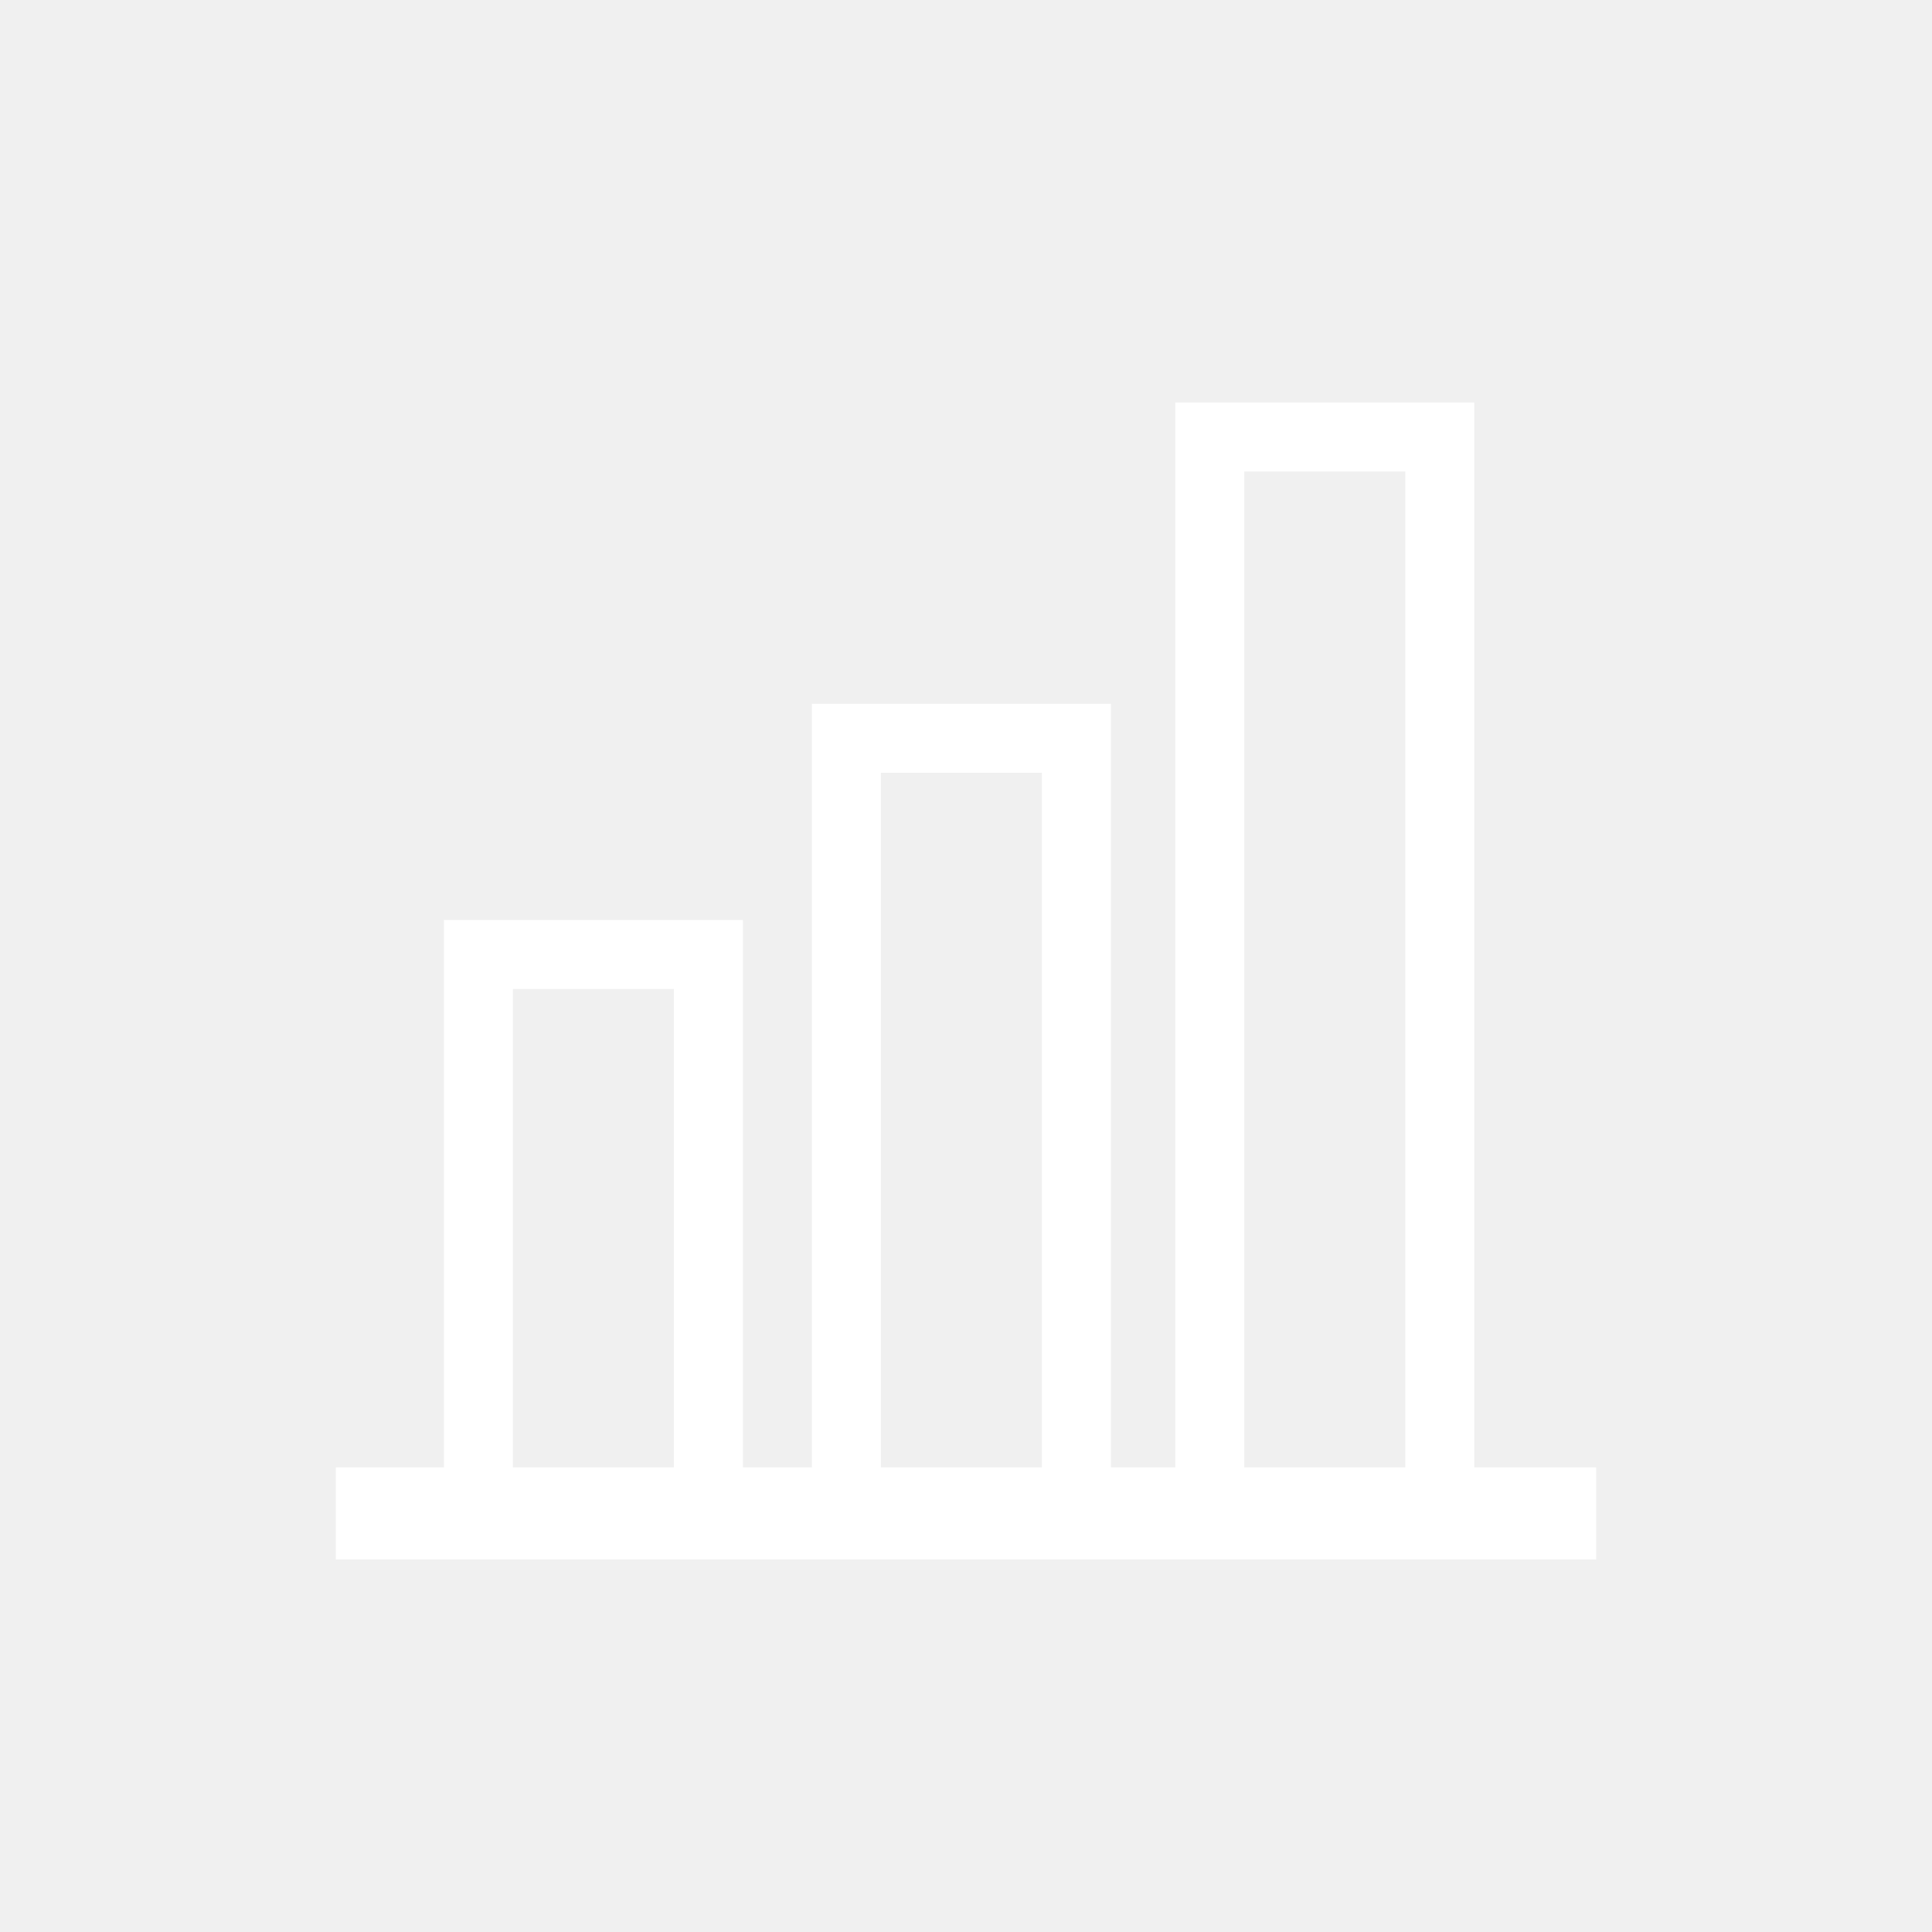
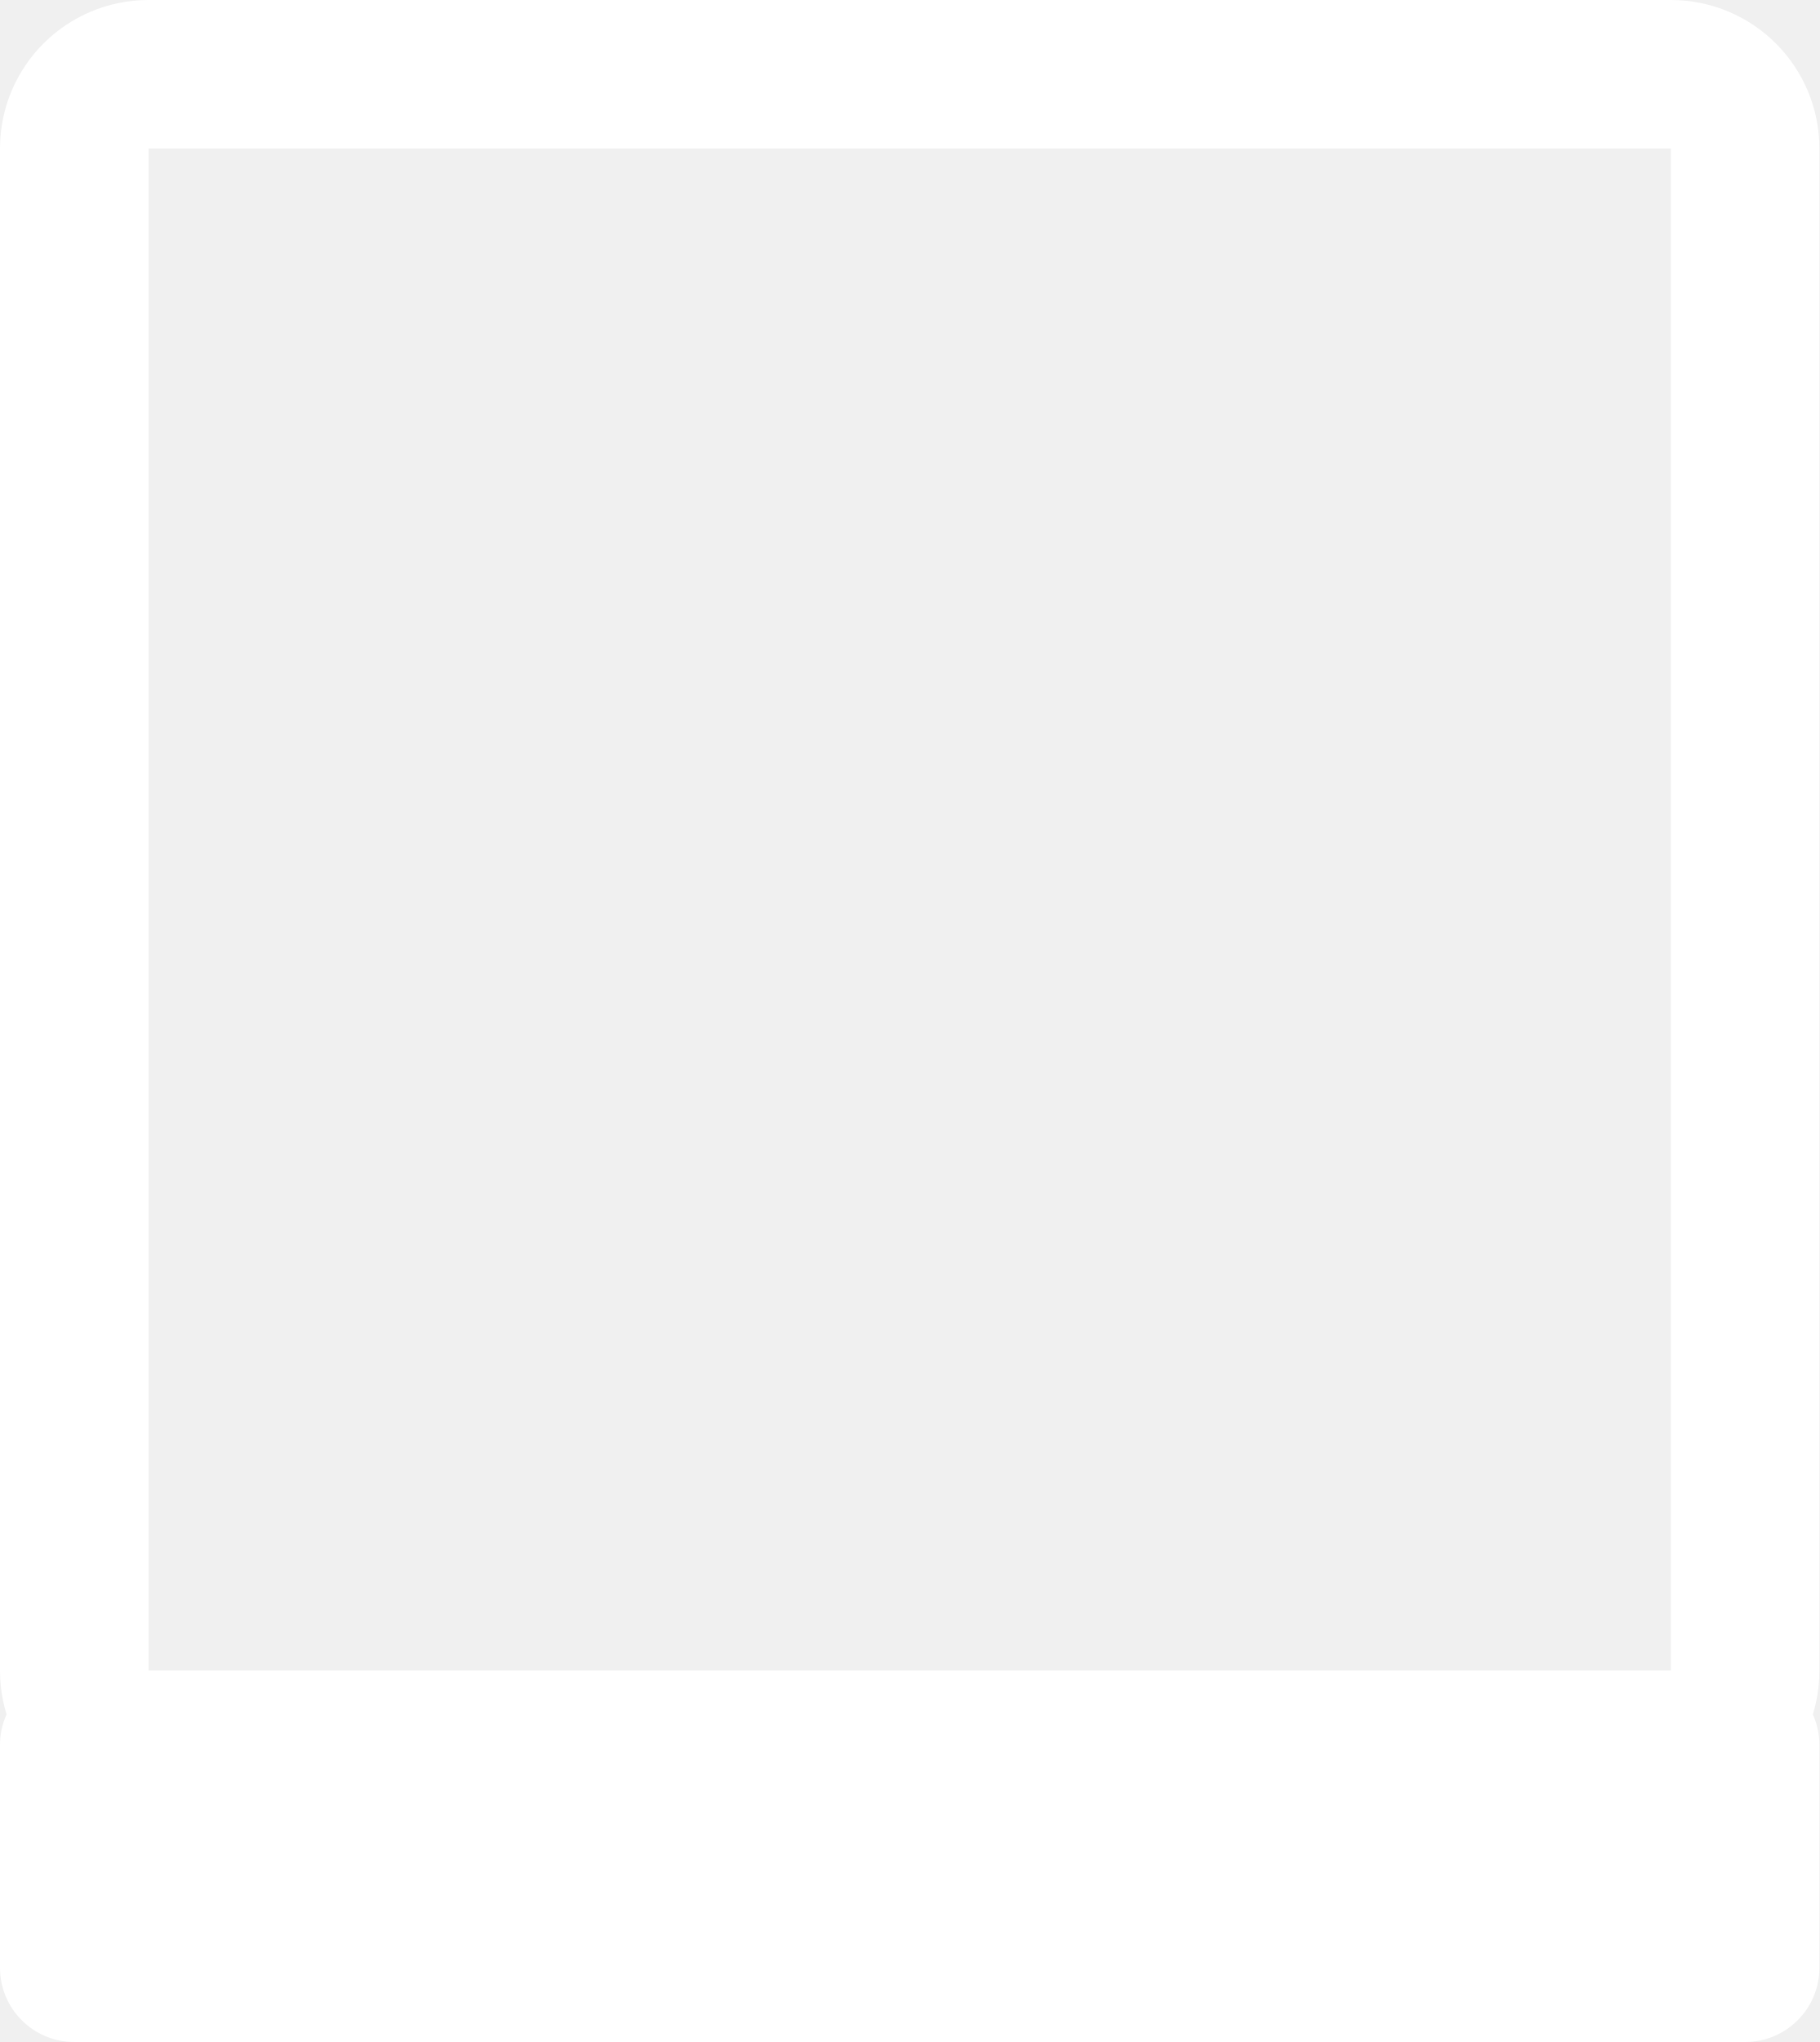
- <svg xmlns="http://www.w3.org/2000/svg" version="1.1" id="Layer_1" x="0px" y="0px" viewBox="0 0 84 84" style="enable-background:new 0 0 84 84;" xml:space="preserve">
-   <style type="text/css">
- 	.st0{fill:none;stroke:#FFFFFF;stroke-width:4;stroke-miterlimit:10;}
- 	.st1{fill:none;stroke:#FFFFFF;stroke-width:3;stroke-miterlimit:10;}
- </style>
-   <g>
-     <line class="st0" x1="14.6" y1="65.8" x2="69.4" y2="65.8" />
-     <rect x="20.8" y="41.5" class="st1" width="10" height="24.3" />
-     <rect x="36.8" y="32.1" class="st1" width="10" height="33.7" />
-     <rect x="52.6" y="19" class="st1" width="10" height="46.9" />
+ <svg xmlns="http://www.w3.org/2000/svg" width="49px" height="55px" viewBox="0 0 49 55" version="1.1">
+   <g id="Page-1" stroke="none" stroke-width="1" fill="none" fill-rule="evenodd">
+     <g id="spatialPatch-icon">
+       <rect id="Rectangle" stroke="#FFFFFF" stroke-width="4" x="2" y="2" width="45" height="45" rx="2" />
+       <rect id="Rectangle" fill="#FFFFFF" x="0" y="45" width="49" height="10" rx="2" />
+     </g>
  </g>
</svg>
